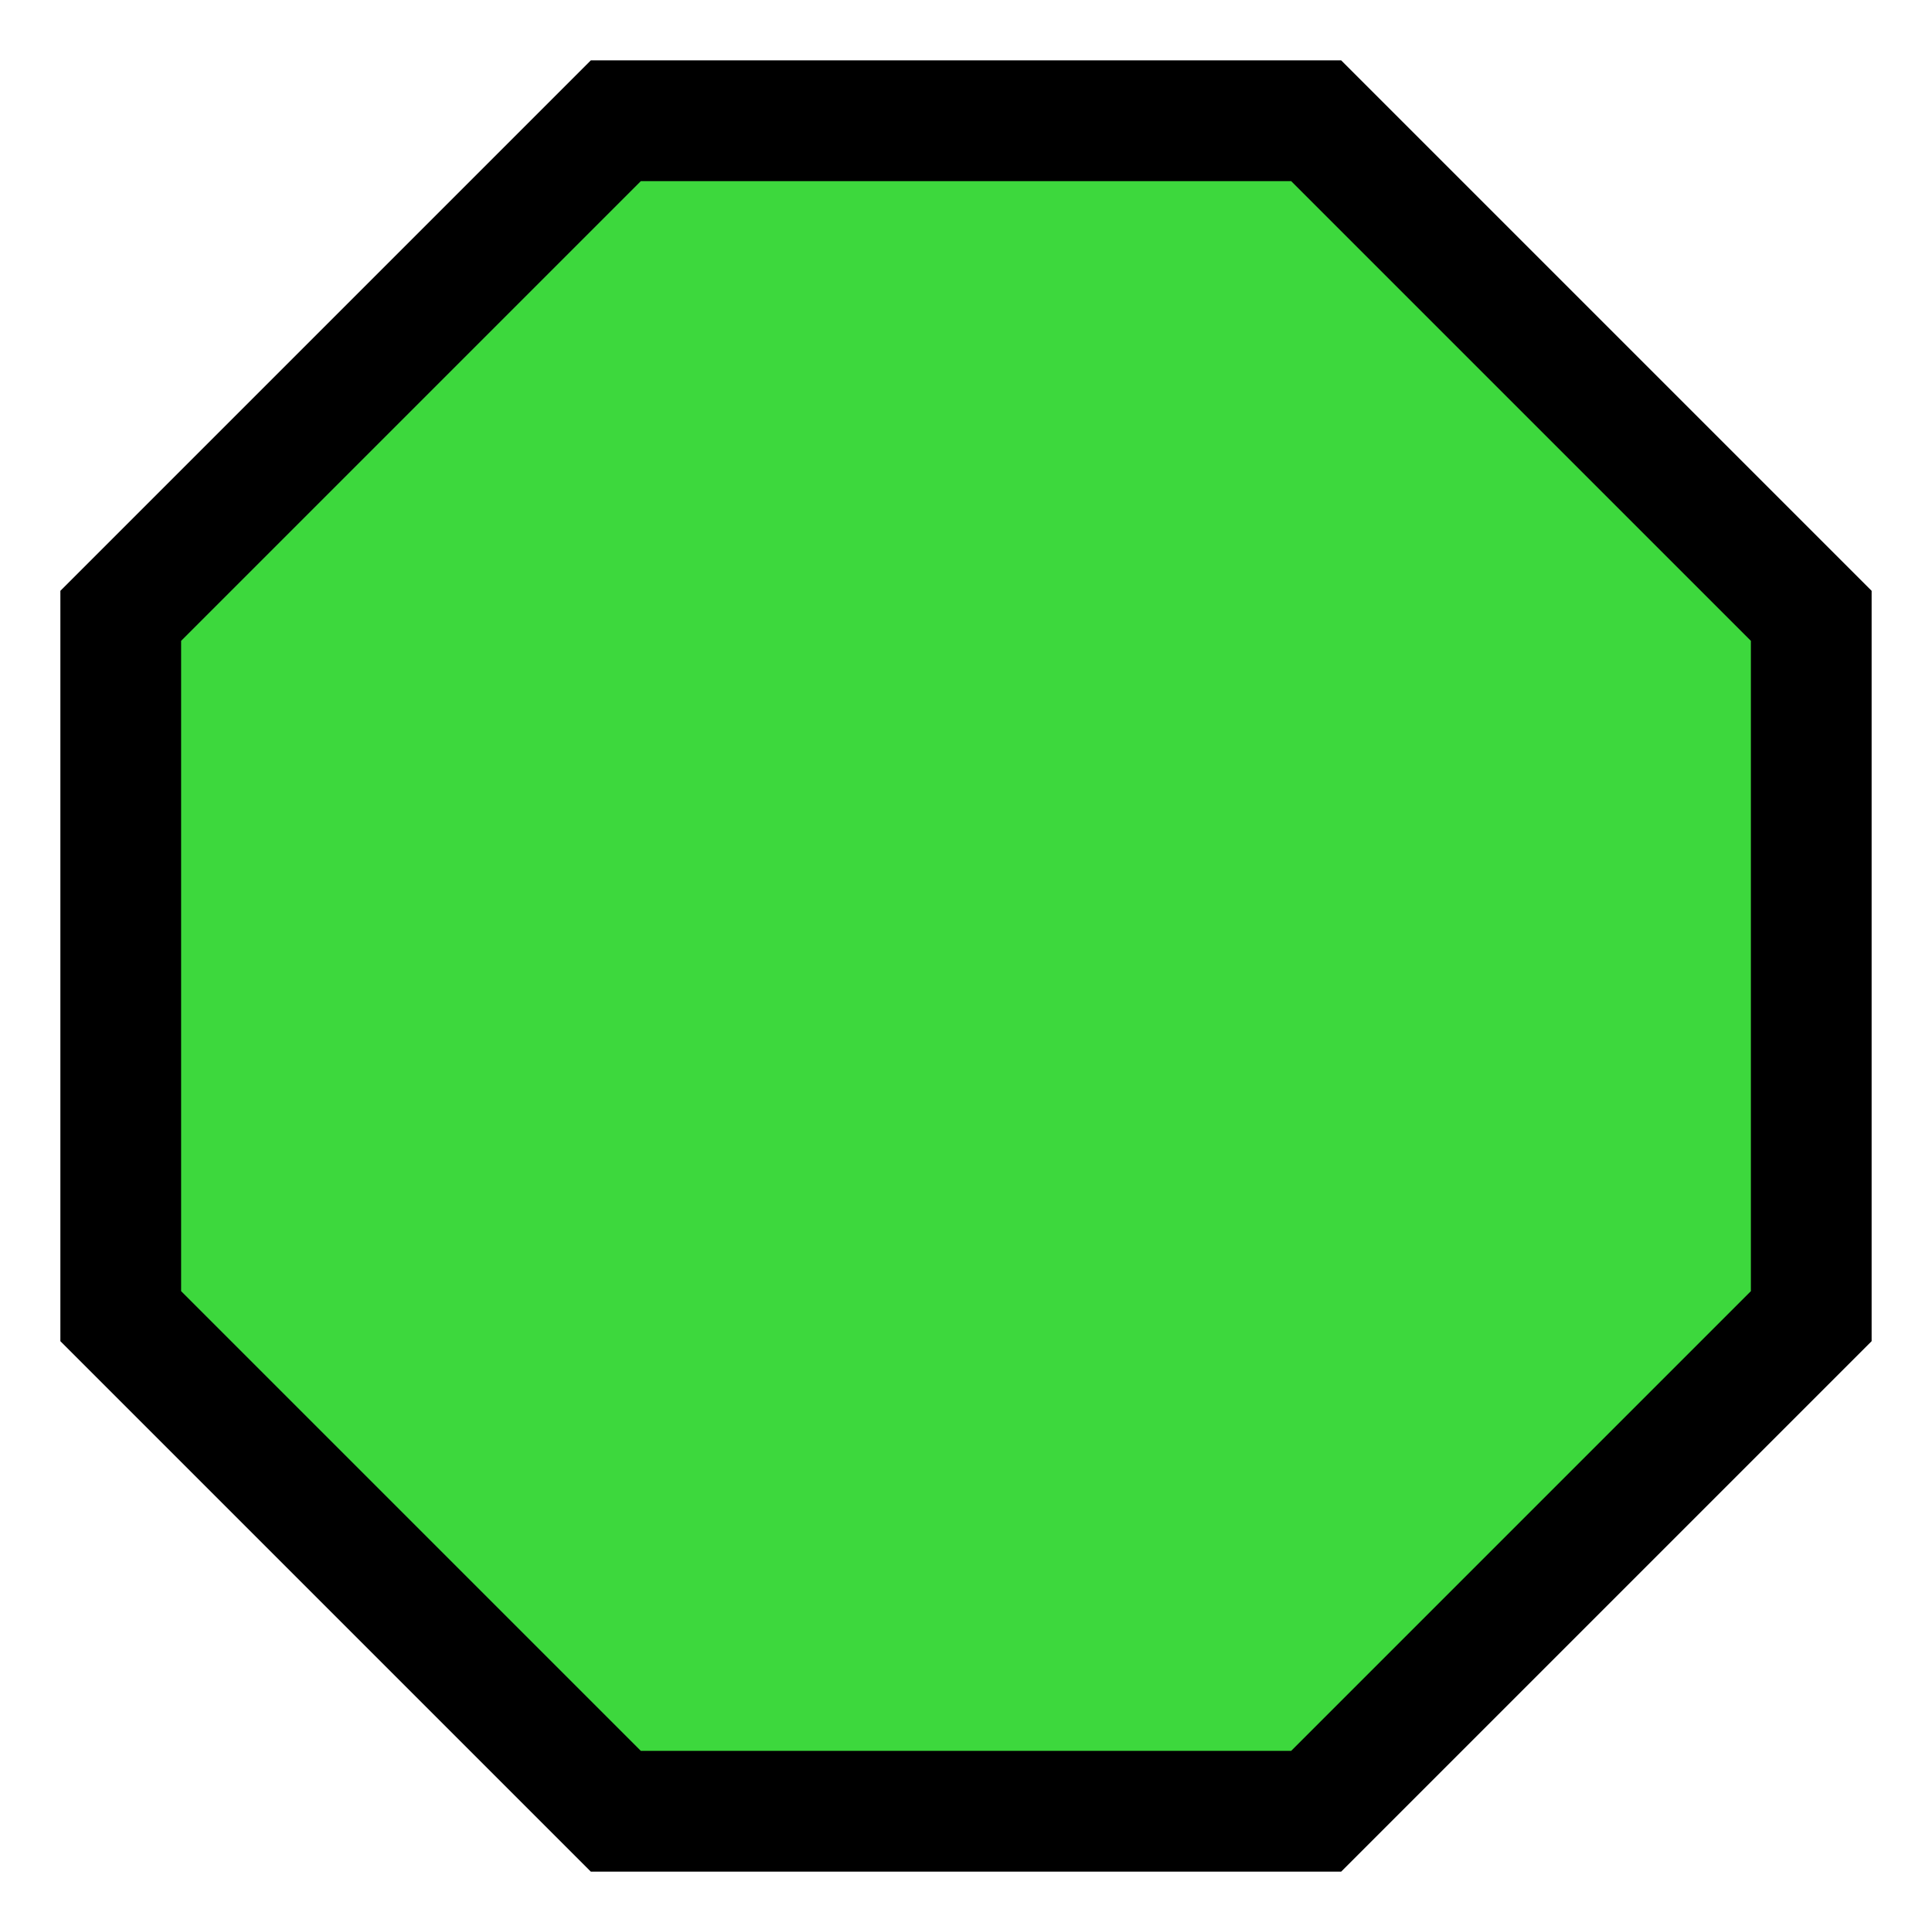
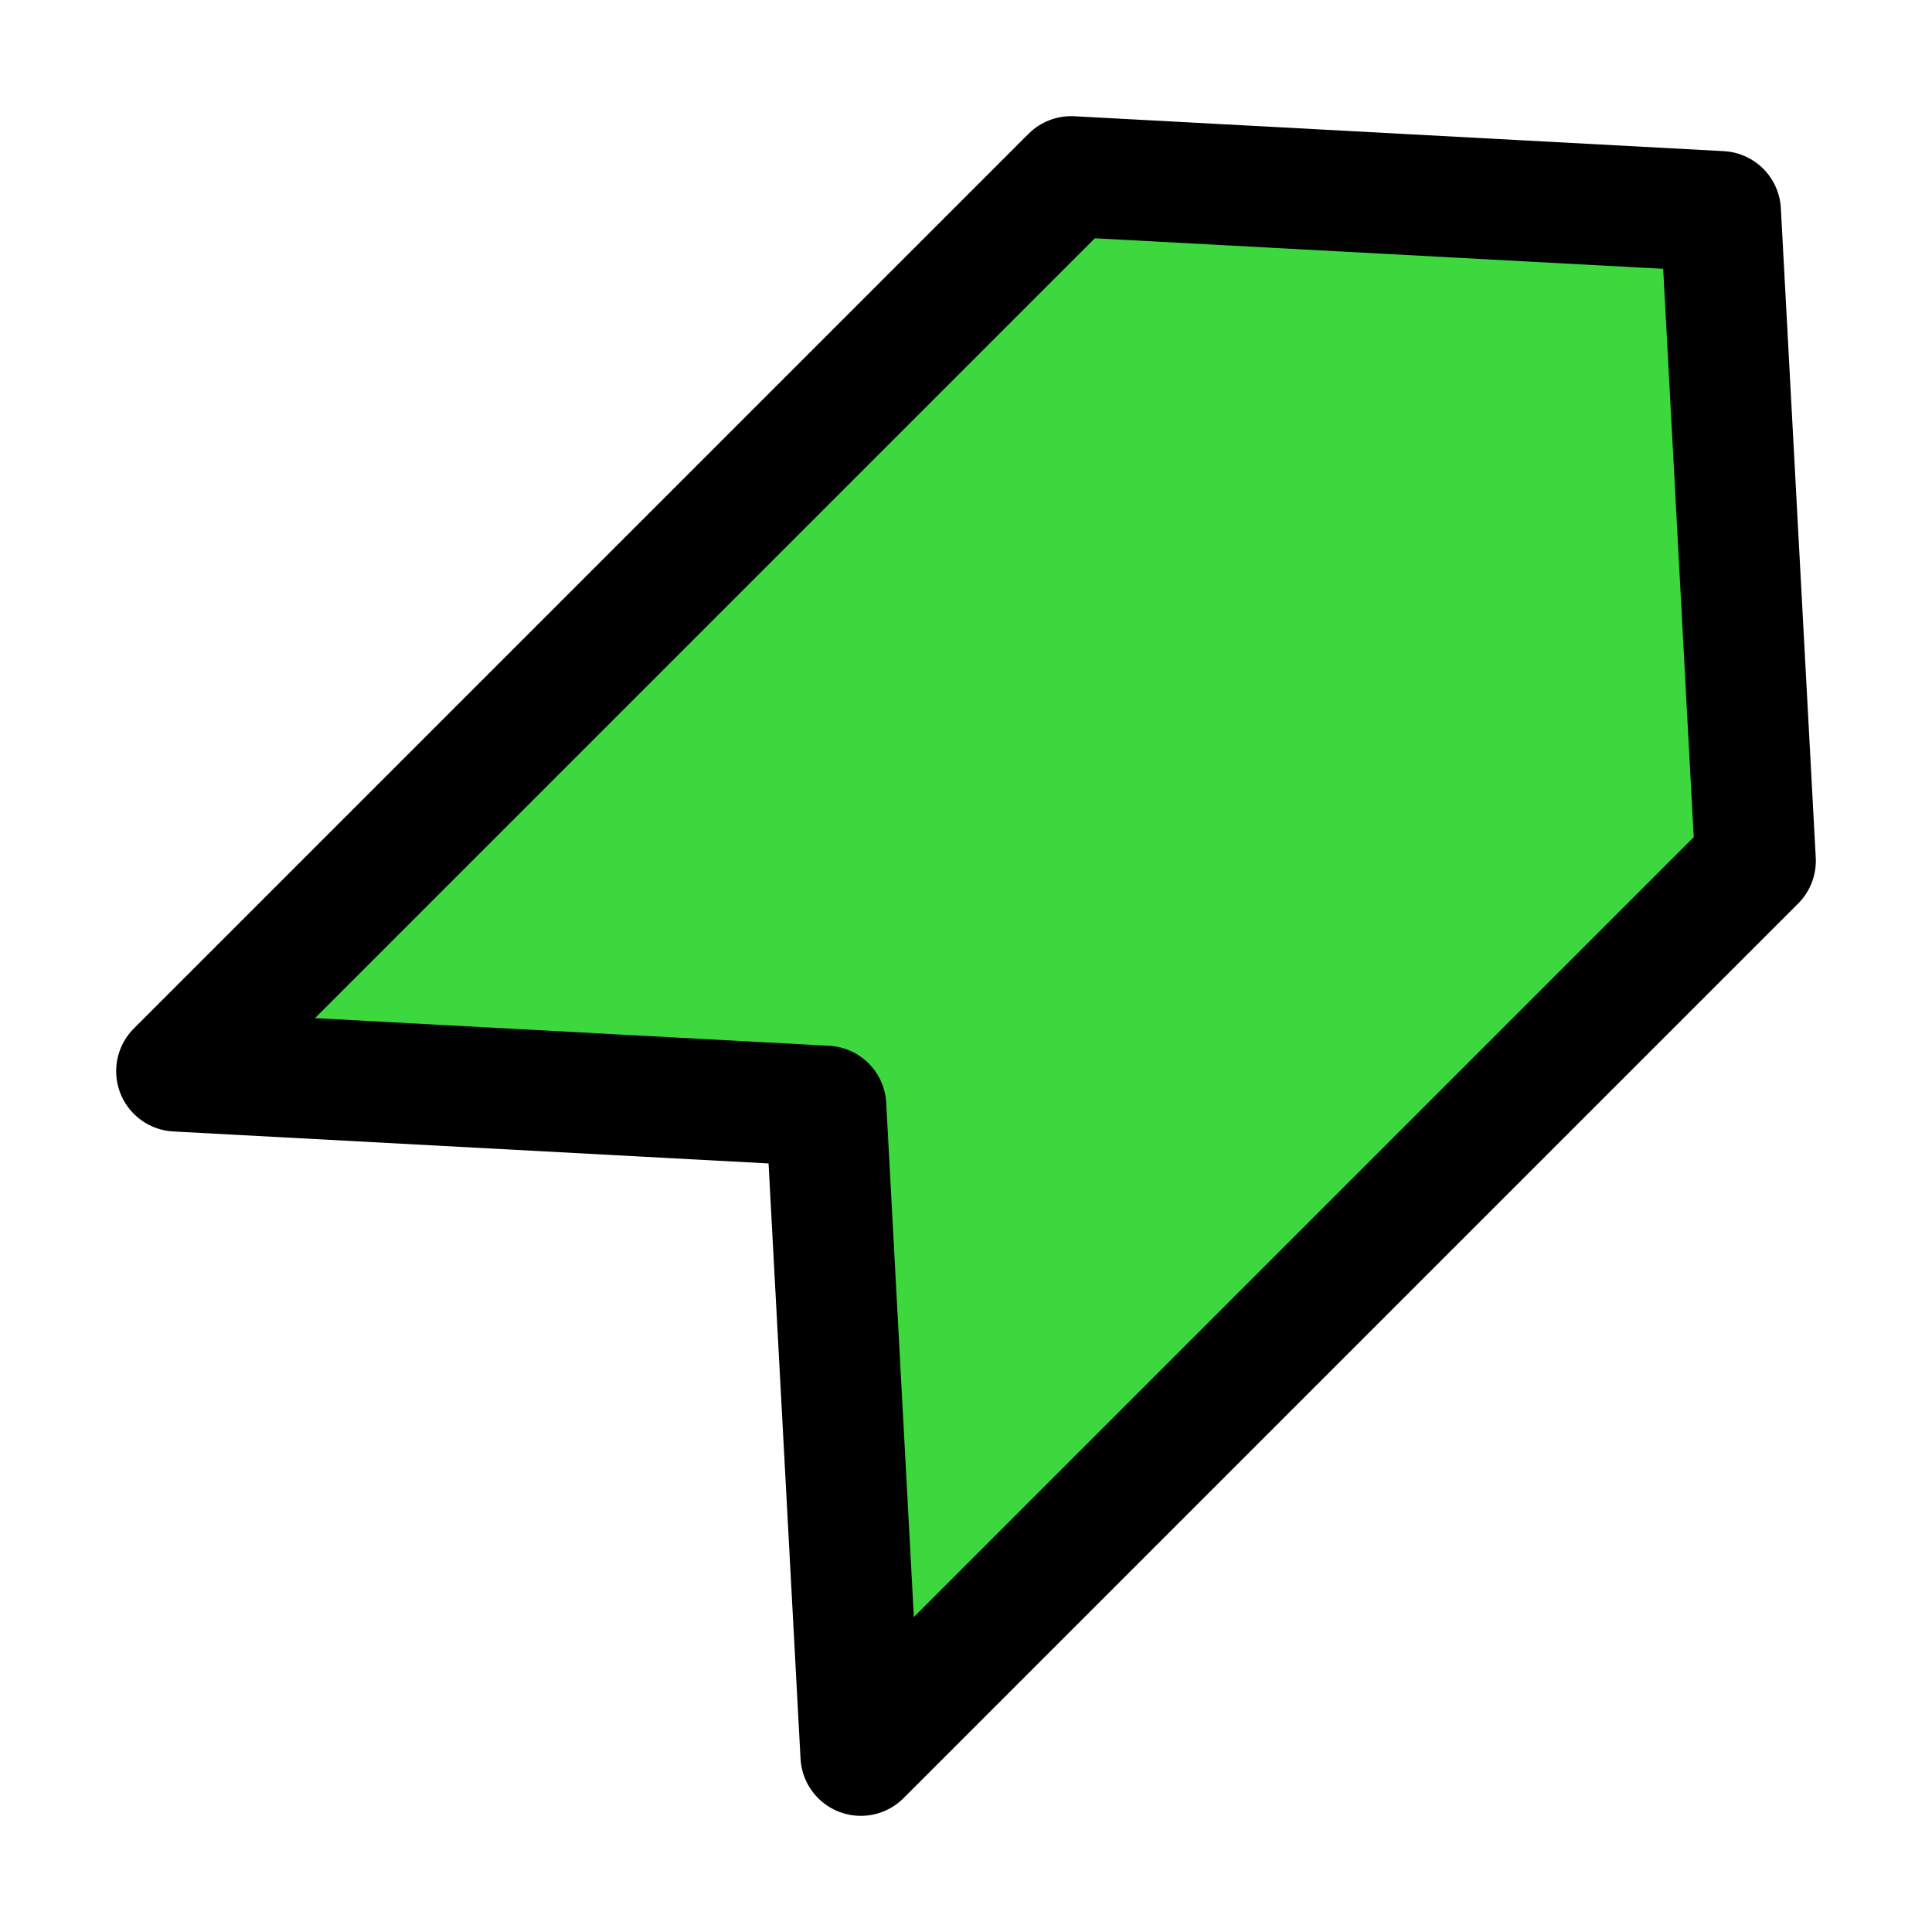
<svg xmlns="http://www.w3.org/2000/svg" version="1.1" id="Layer_1" x="0px" y="0px" viewBox="0 0 16 16" style="enable-background:new 0 0 16 16;" xml:space="preserve">
  <style type="text/css">
- 	.st0{fill:#3DD83D;stroke:#000000;stroke-miterlimit:10;}
+ 	.st0{fill:#3DD83D;stroke:#000000;stroke-linecap:round;stroke-linejoin:round;stroke-miterlimit:10;}
</style>
-   <polygon class="st0" points="10.9,1 5.1,1 1,5.1 1,10.9 5.1,15 10.9,15 15,10.9 15,5.1 " />
+   <polygon class="st0" points="14.538,7.129 7.129,14.538 6.84,9.16 1.462,8.871   8.871,1.462 14.249,1.751 " />
</svg>
